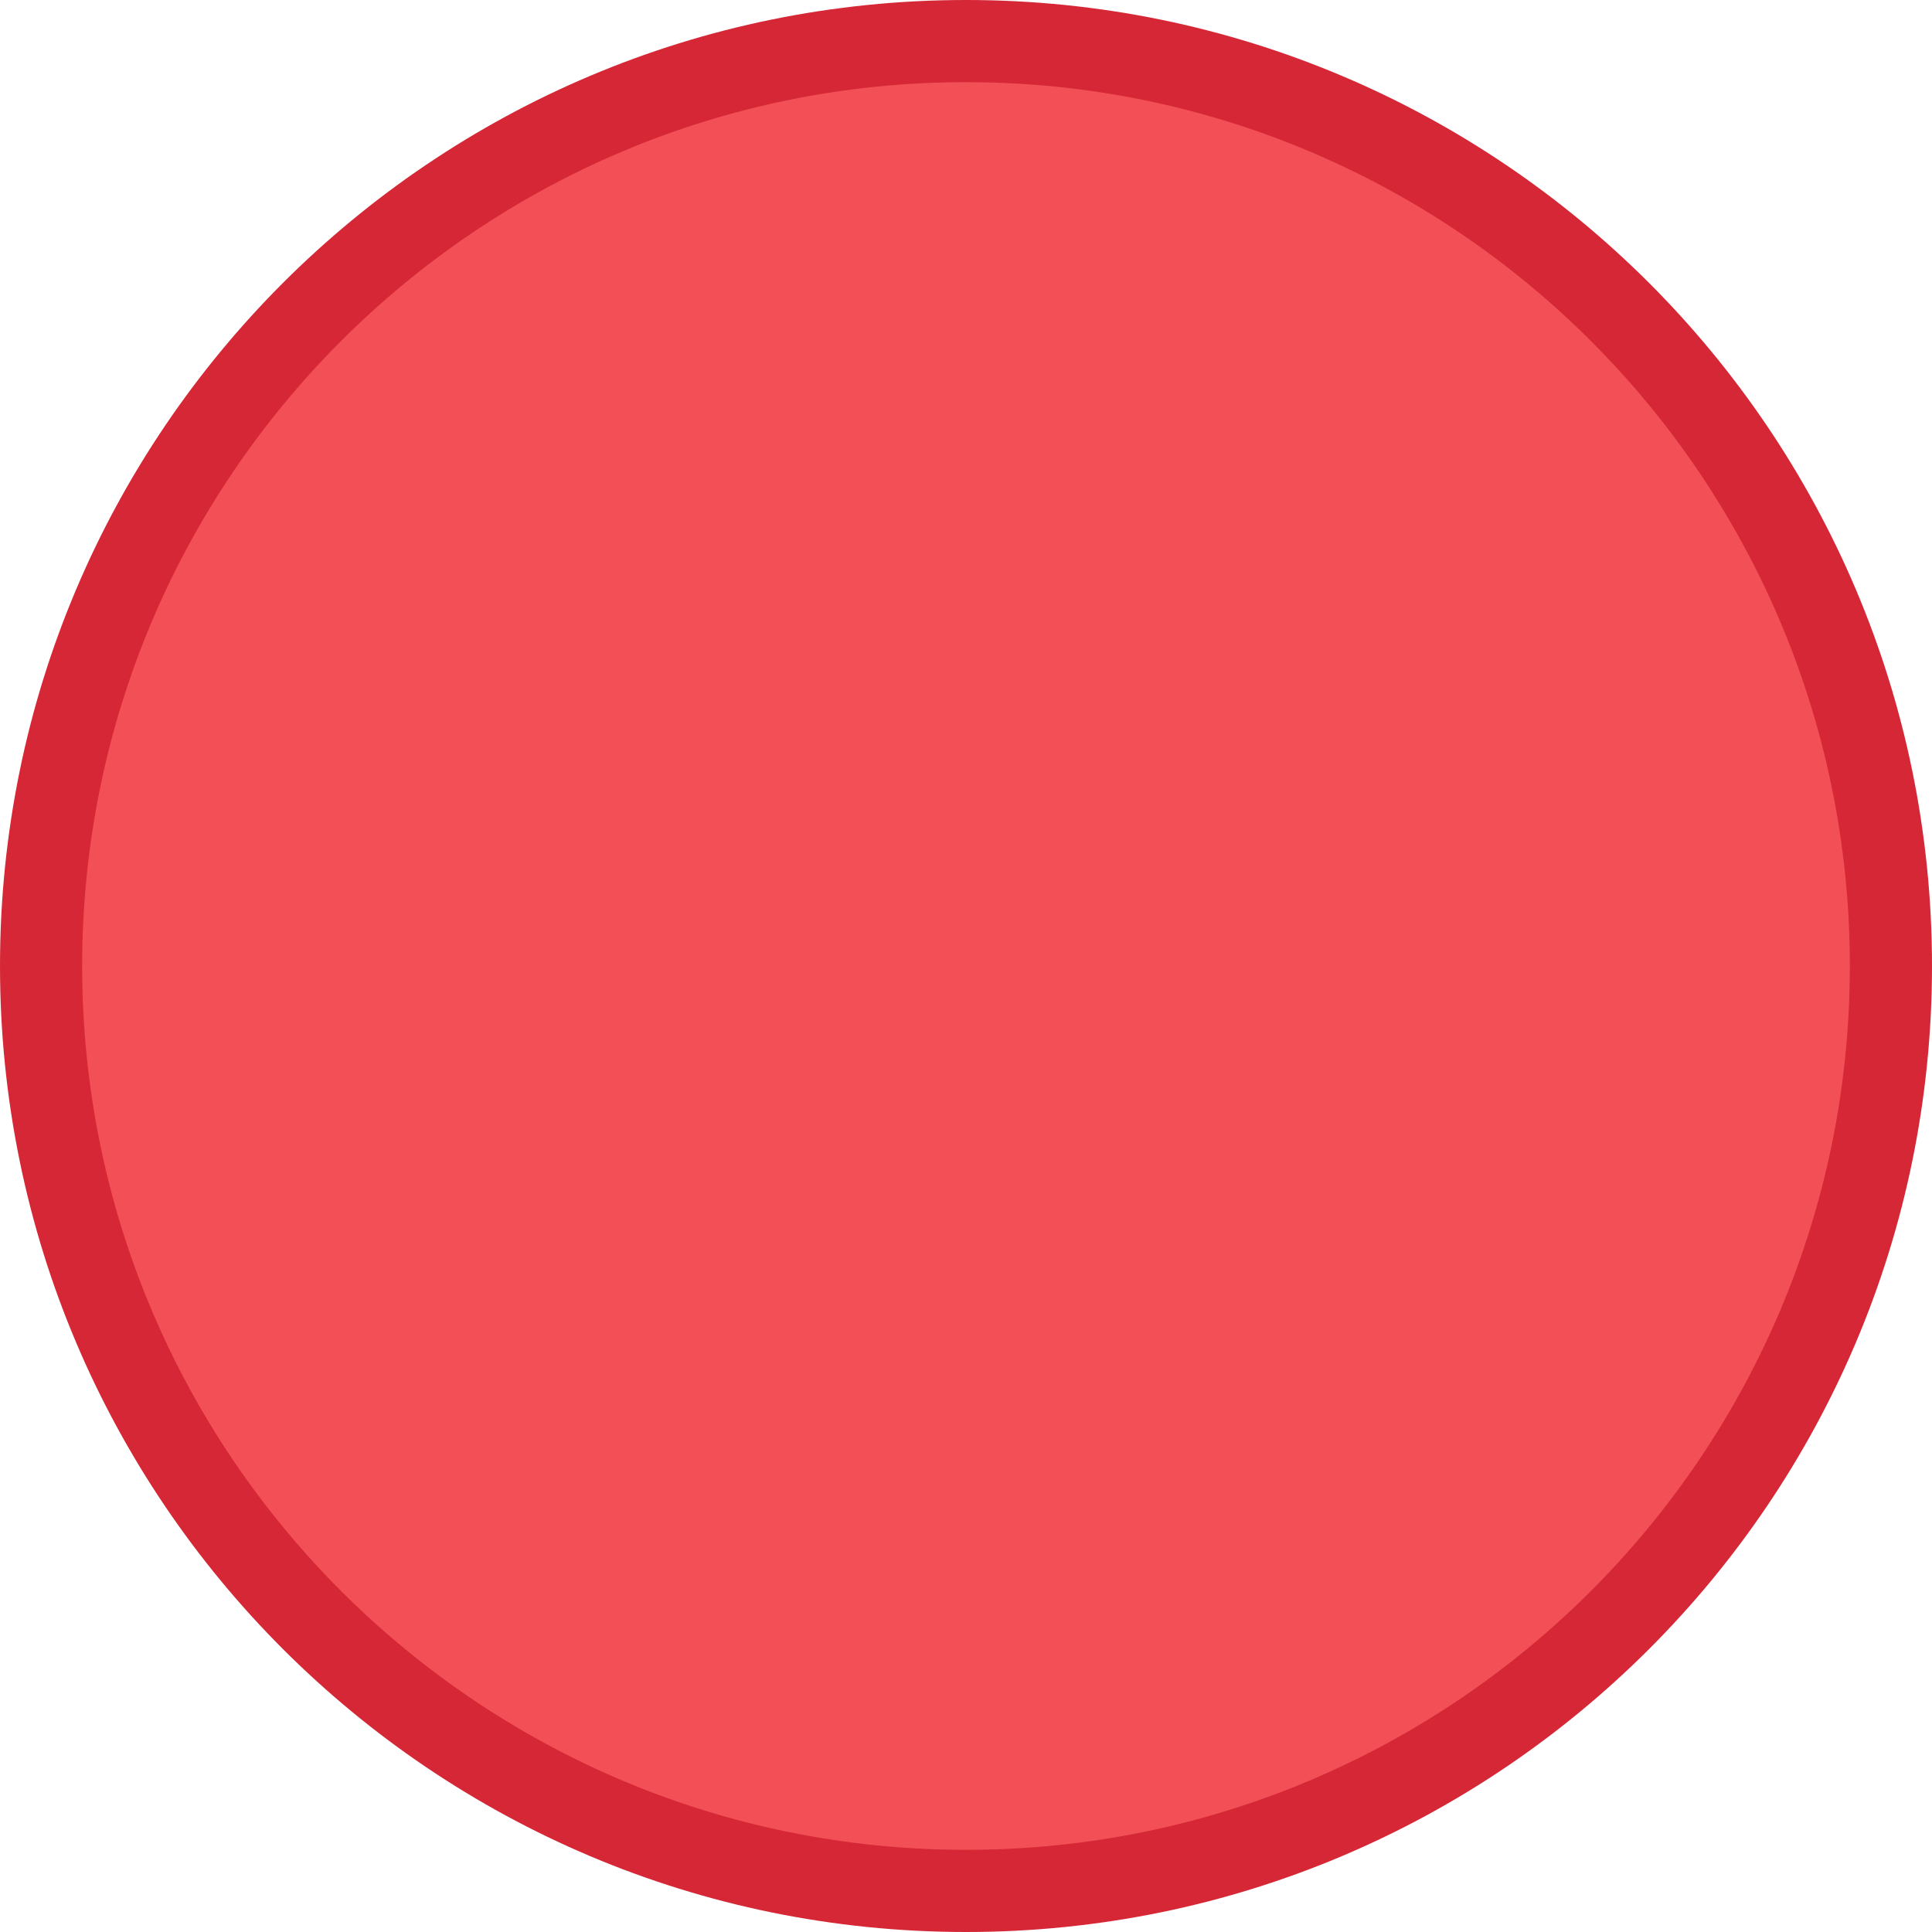
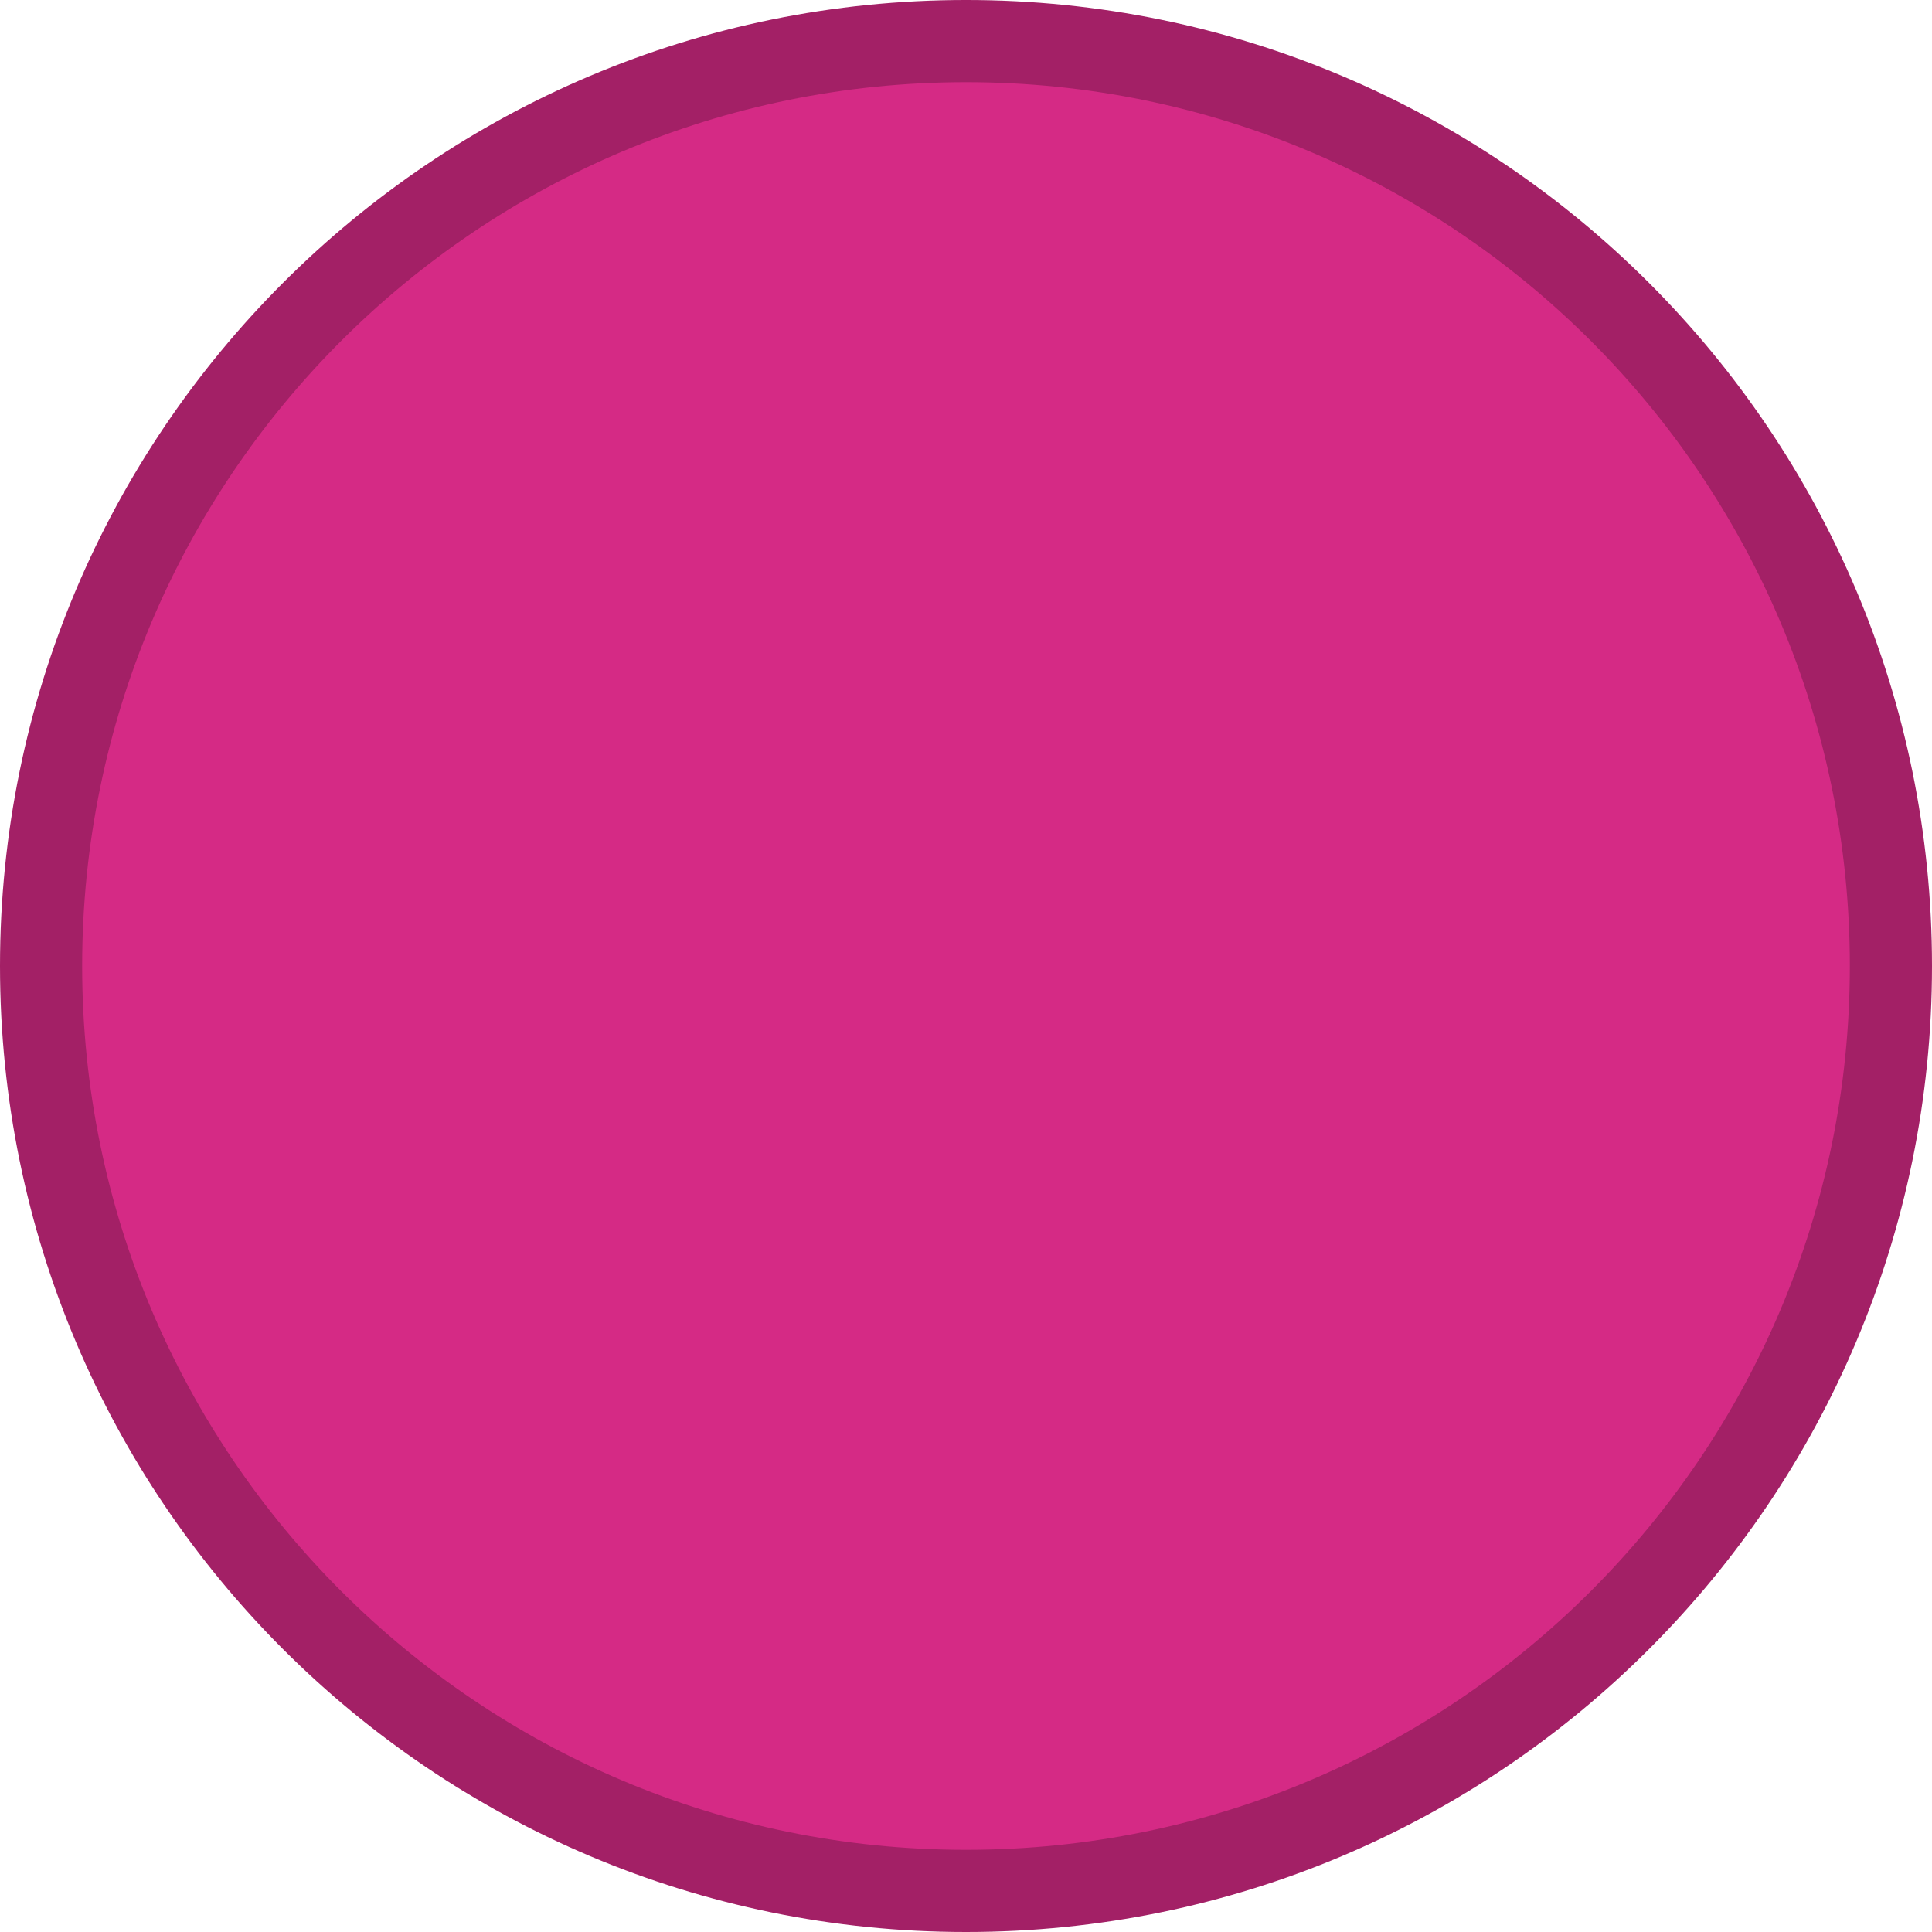
<svg xmlns="http://www.w3.org/2000/svg" viewBox="0 0 50 50" version="1.2" baseProfile="tiny">
  <defs>
</defs>
  <g fill="none" stroke="black" stroke-width="1" fill-rule="evenodd" stroke-linecap="square" stroke-linejoin="bevel">
-     <g fill="#d52735" fill-opacity="1" stroke="none" transform="matrix(0.0548338,0,0,-0.0548336,-0.161988,50.4309)" font-family="Ubuntu Nerd Font" font-size="16" font-weight="400" font-style="normal">
+     <g fill="#a32066" fill-opacity="1" stroke="none" transform="matrix(0.0548338,0,0,-0.0548336,-0.161988,50.4309)" font-family="Ubuntu Nerd Font" font-size="16" font-weight="400" font-style="normal">
      <path vector-effect="none" fill-rule="evenodd" d="M458.879,7.858 C710.679,7.858 914.8,211.983 914.8,463.788 C914.8,715.583 710.679,919.709 458.879,919.709 C207.079,919.709 2.954,715.583 2.954,463.788 C2.954,211.983 207.079,7.858 458.879,7.858 " />
    </g>
-     <g fill="#f25056" fill-opacity="1" stroke="none" transform="matrix(0.0548338,0,0,-0.0548336,-0.161988,50.4309)" font-family="Ubuntu Nerd Font" font-size="16" font-weight="400" font-style="normal">
+     <g fill="#d52a85" fill-opacity="1" stroke="none" transform="matrix(0.0548338,0,0,-0.0548336,-0.161988,50.4309)" font-family="Ubuntu Nerd Font" font-size="16" font-weight="400" font-style="normal">
      <path vector-effect="none" fill-rule="evenodd" d="M458.879,46.638 C689.263,46.638 876.025,233.401 876.025,463.788 C876.025,694.166 689.263,880.929 458.879,880.929 C228.496,880.929 41.729,694.166 41.729,463.788 C41.729,233.401 228.496,46.638 458.879,46.638 " />
    </g>
    <g fill="none" stroke="#000000" stroke-opacity="1" stroke-width="1" stroke-linecap="square" stroke-linejoin="bevel" transform="matrix(1,0,0,1,0,0)" font-family="Ubuntu Nerd Font" font-size="16" font-weight="400" font-style="normal">
</g>
  </g>
</svg>
